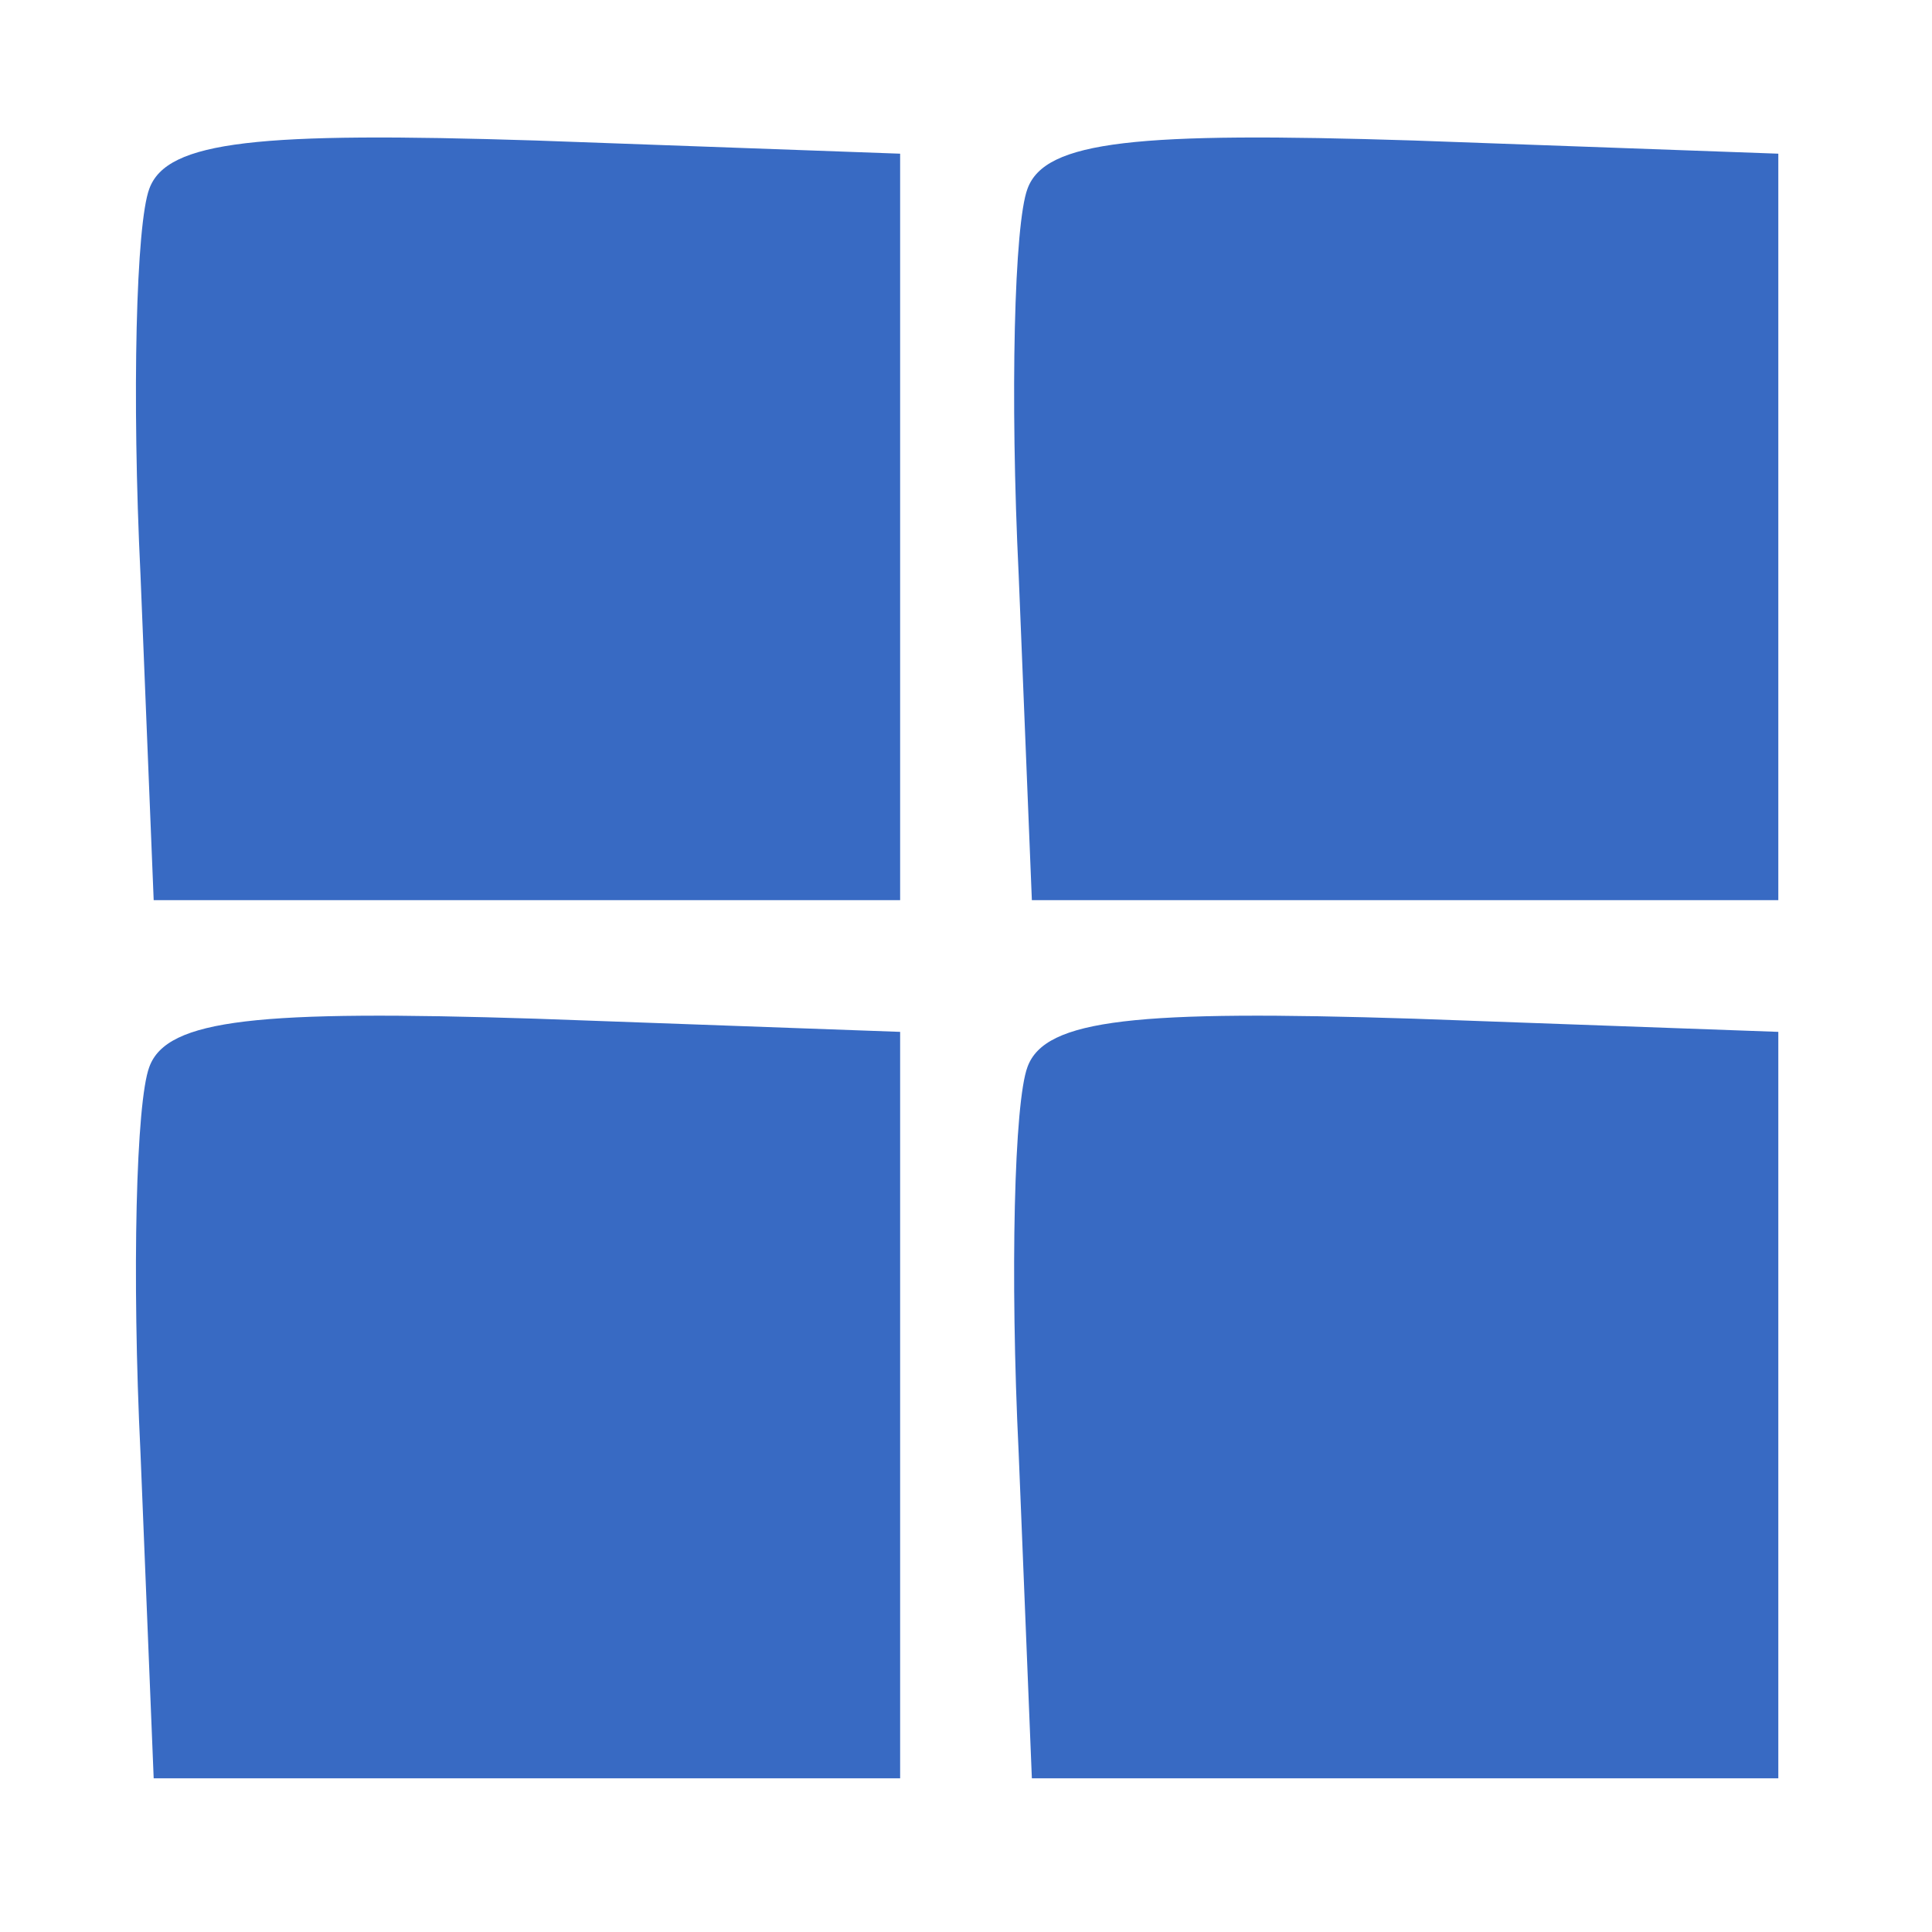
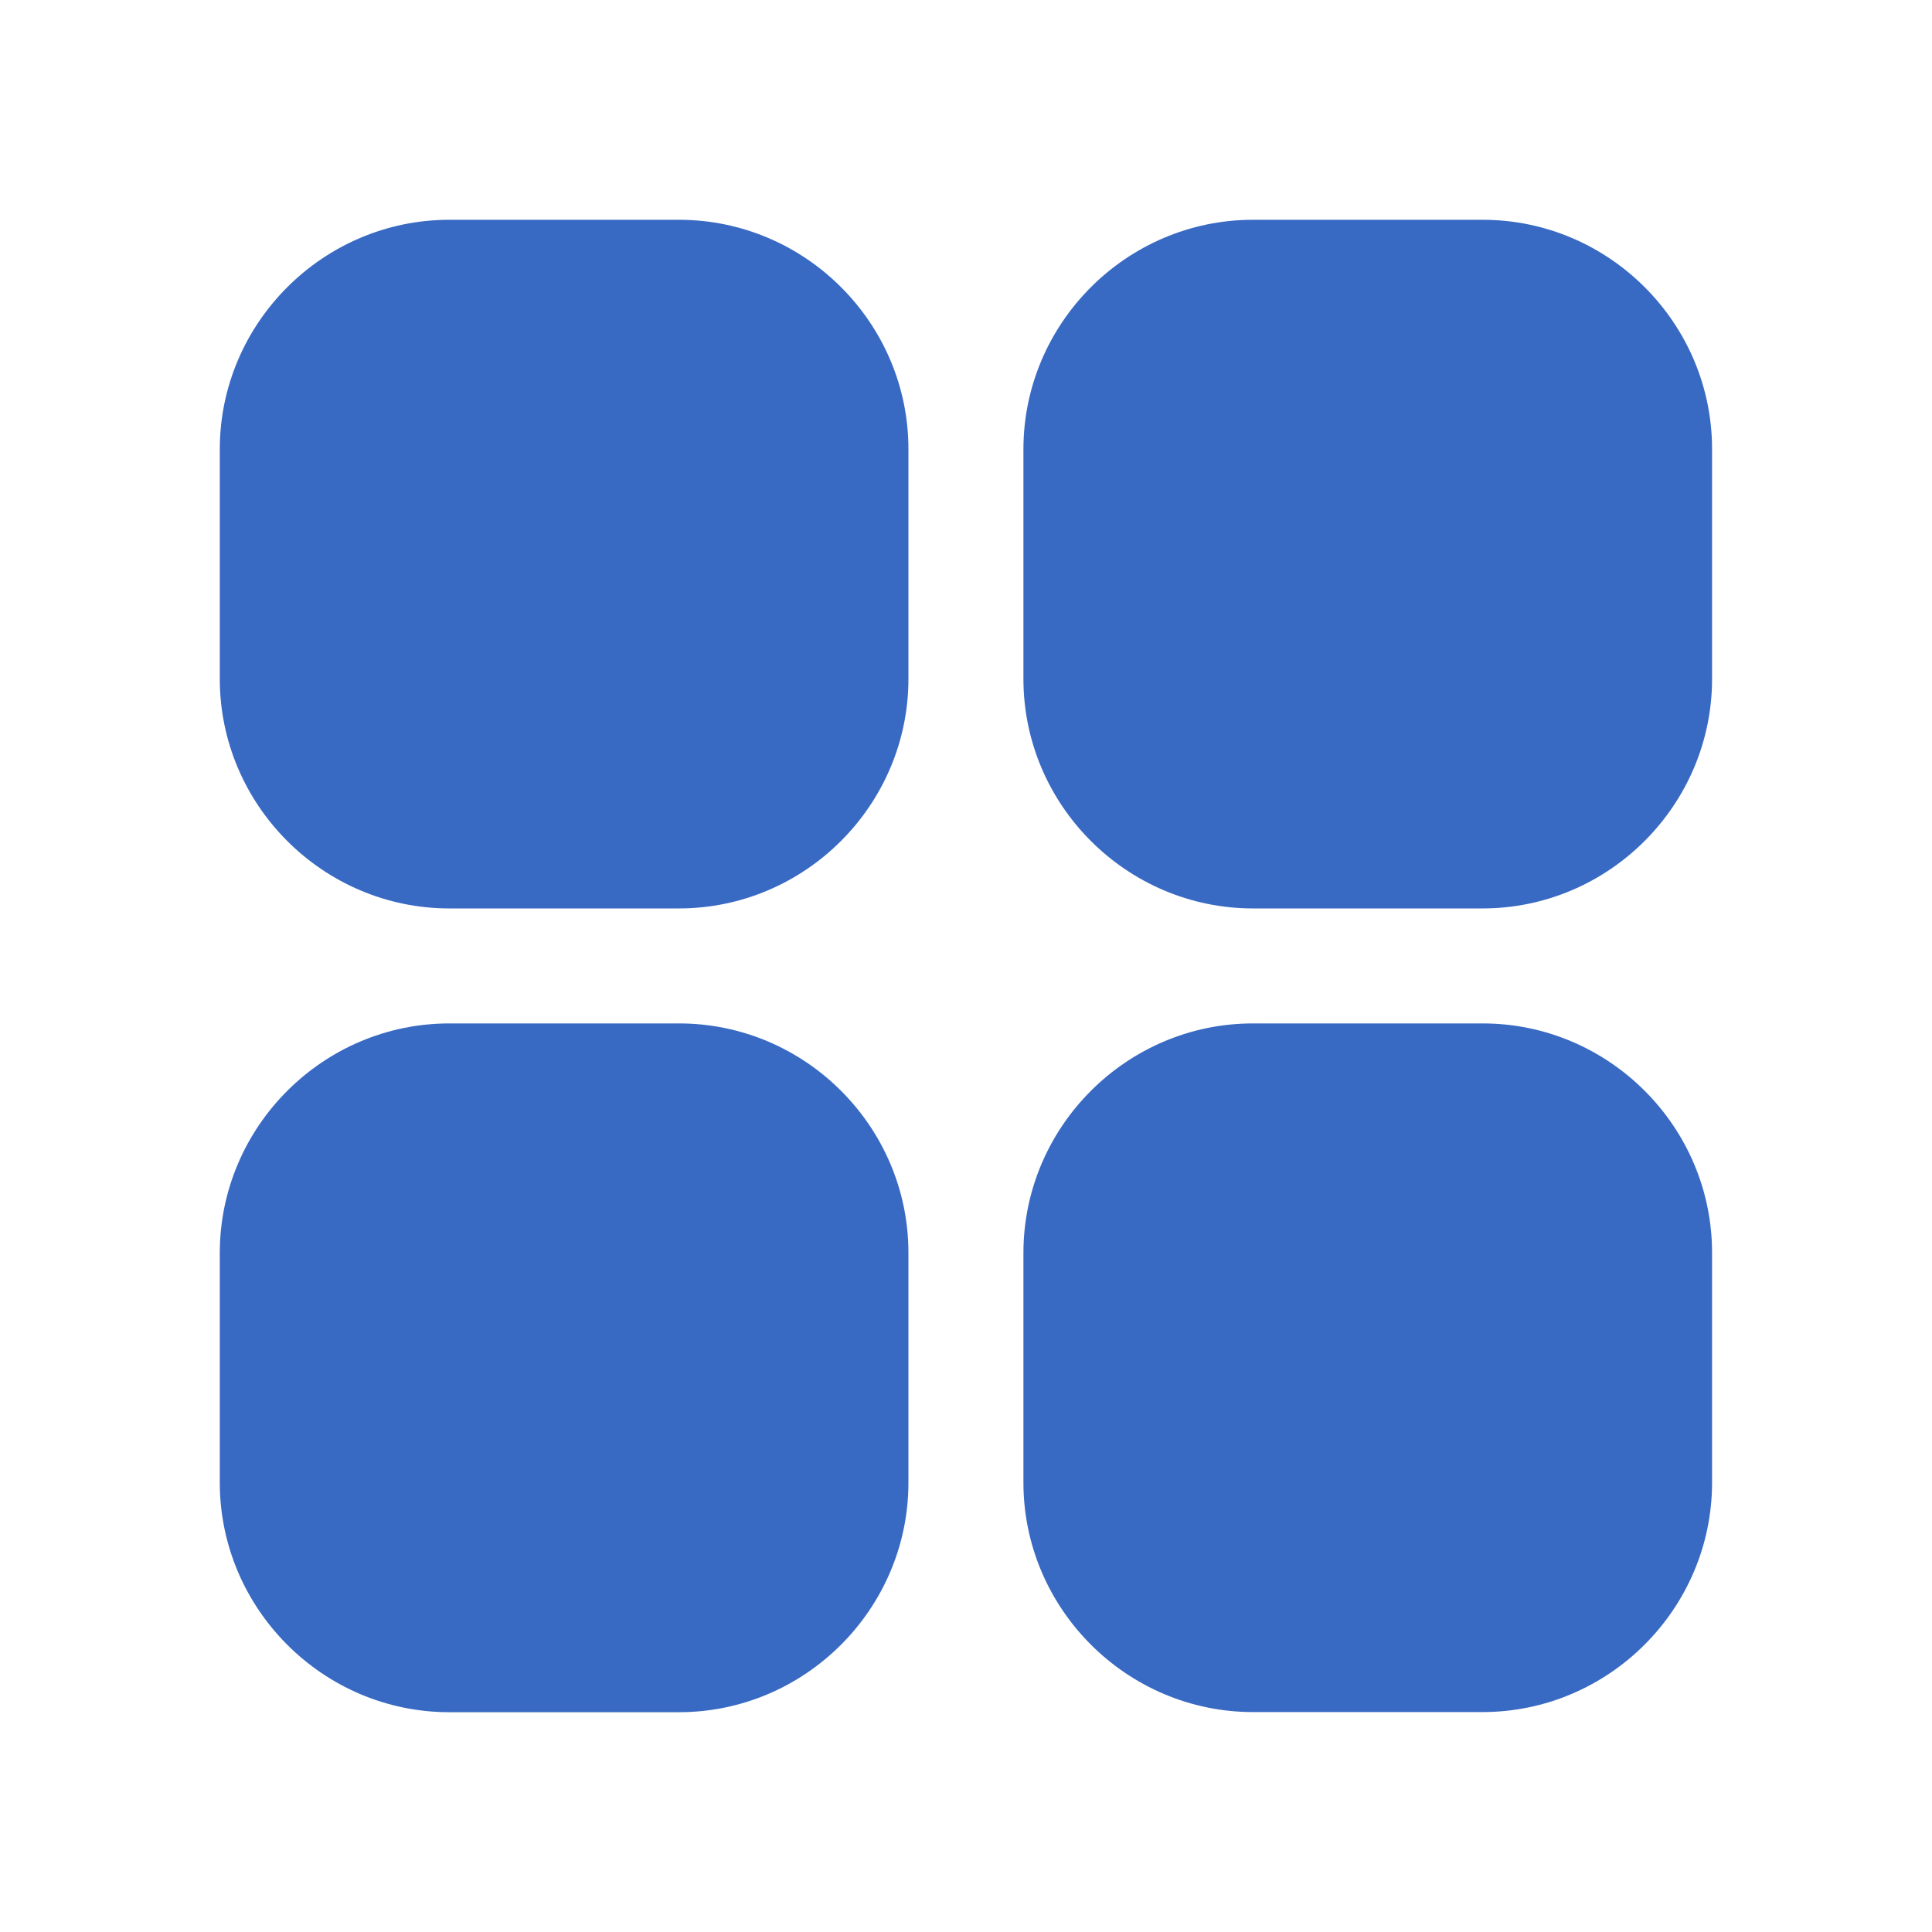
- <svg xmlns="http://www.w3.org/2000/svg" version="1.0" width="44pt" height="44pt" viewBox="0 0 44 44" preserveAspectRatio="xMidYMid meet">
-   <g transform="translate(0,44) scale(0.1,-0.1)" fill="#386AC3" stroke="none">
-     <path d="M34 397 c-3 -8 -4 -47 -2 -88 l3 -74 85 0 85 0 0 85 0 85 -83 3 c-63 2 -84 0 -88 -11z" />
-     <path d="M234 397 c-3 -8 -4 -47 -2 -88 l3 -74 85 0 85 0 0 85 0 85 -83 3 c-63 2 -84 0 -88 -11z" />
-     <path d="M34 197 c-3 -8 -4 -47 -2 -88 l3 -74 85 0 85 0 0 85 0 85 -83 3 c-63 2 -84 0 -88 -11z" />
-     <path d="M234 197 c-3 -8 -4 -47 -2 -88 l3 -74 85 0 85 0 0 85 0 85 -83 3 c-63 2 -84 0 -88 -11z" />
-   </g>
+ <svg xmlns="http://www.w3.org/2000/svg" t="1605690805589" class="icon" viewBox="0 0 1024 1024" version="1.1" p-id="5610" width="128" height="128">
+   <path d="M359.899 116.492H238.157C171.261 116.492 116.492 171.261 116.492 238.157V359.822c0 66.896 54.769 121.665 121.665 121.665H359.822c66.896 0 121.665-54.769 121.665-121.665V238.157C481.564 171.261 426.796 116.492 359.899 116.492z m425.943 0H664.101c-66.896 0-121.665 54.769-121.665 121.665V359.822c0 66.896 54.769 121.665 121.665 121.665h121.665c66.896 0 121.665-54.769 121.665-121.665V238.157C907.508 171.261 852.739 116.492 785.843 116.492zM359.899 542.436H238.157C171.261 542.436 116.492 597.204 116.492 664.101v121.665C116.492 852.739 171.261 907.508 238.157 907.508H359.822c66.896 0 121.665-54.769 121.665-121.665V664.101c0.077-66.896-54.691-121.665-121.588-121.665z m425.943 0H664.101c-66.896 0-121.665 54.769-121.665 121.665v121.665c0 66.896 54.769 121.665 121.665 121.665h121.665c66.896 0 121.665-54.769 121.665-121.665V664.101c0.077-66.896-54.691-121.665-121.588-121.665z" fill="#386AC3" p-id="5611" />
</svg>
